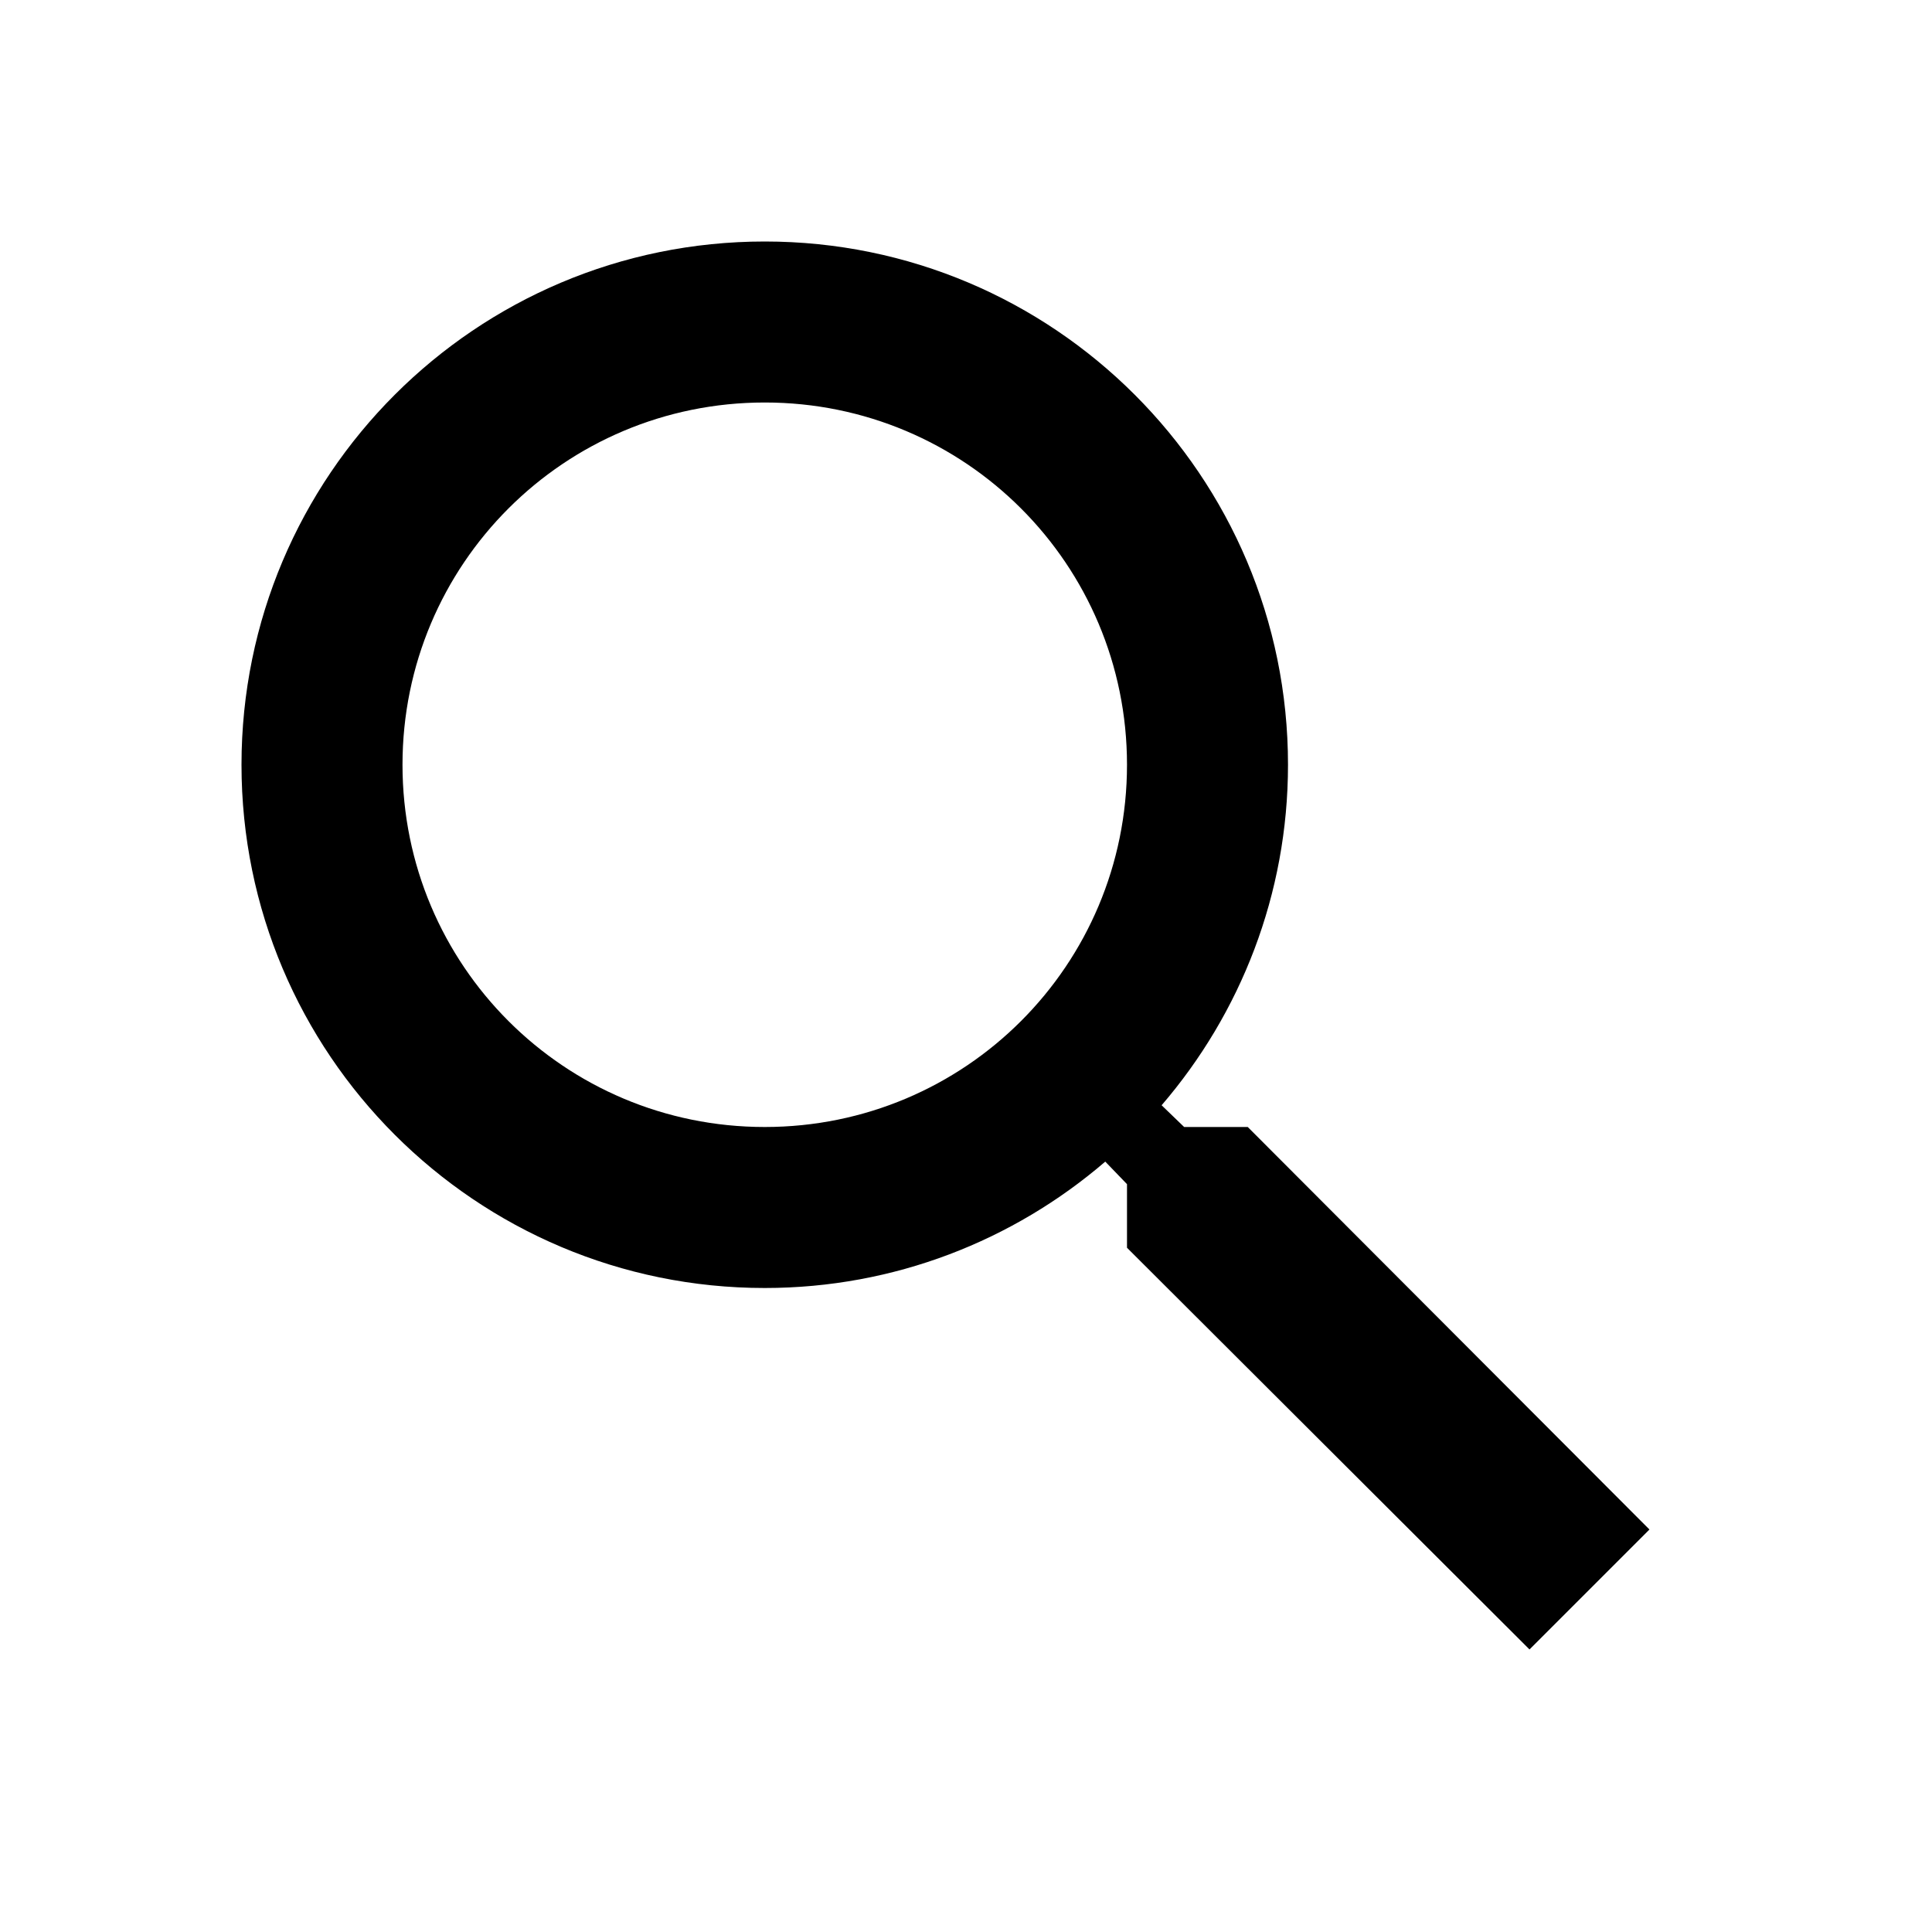
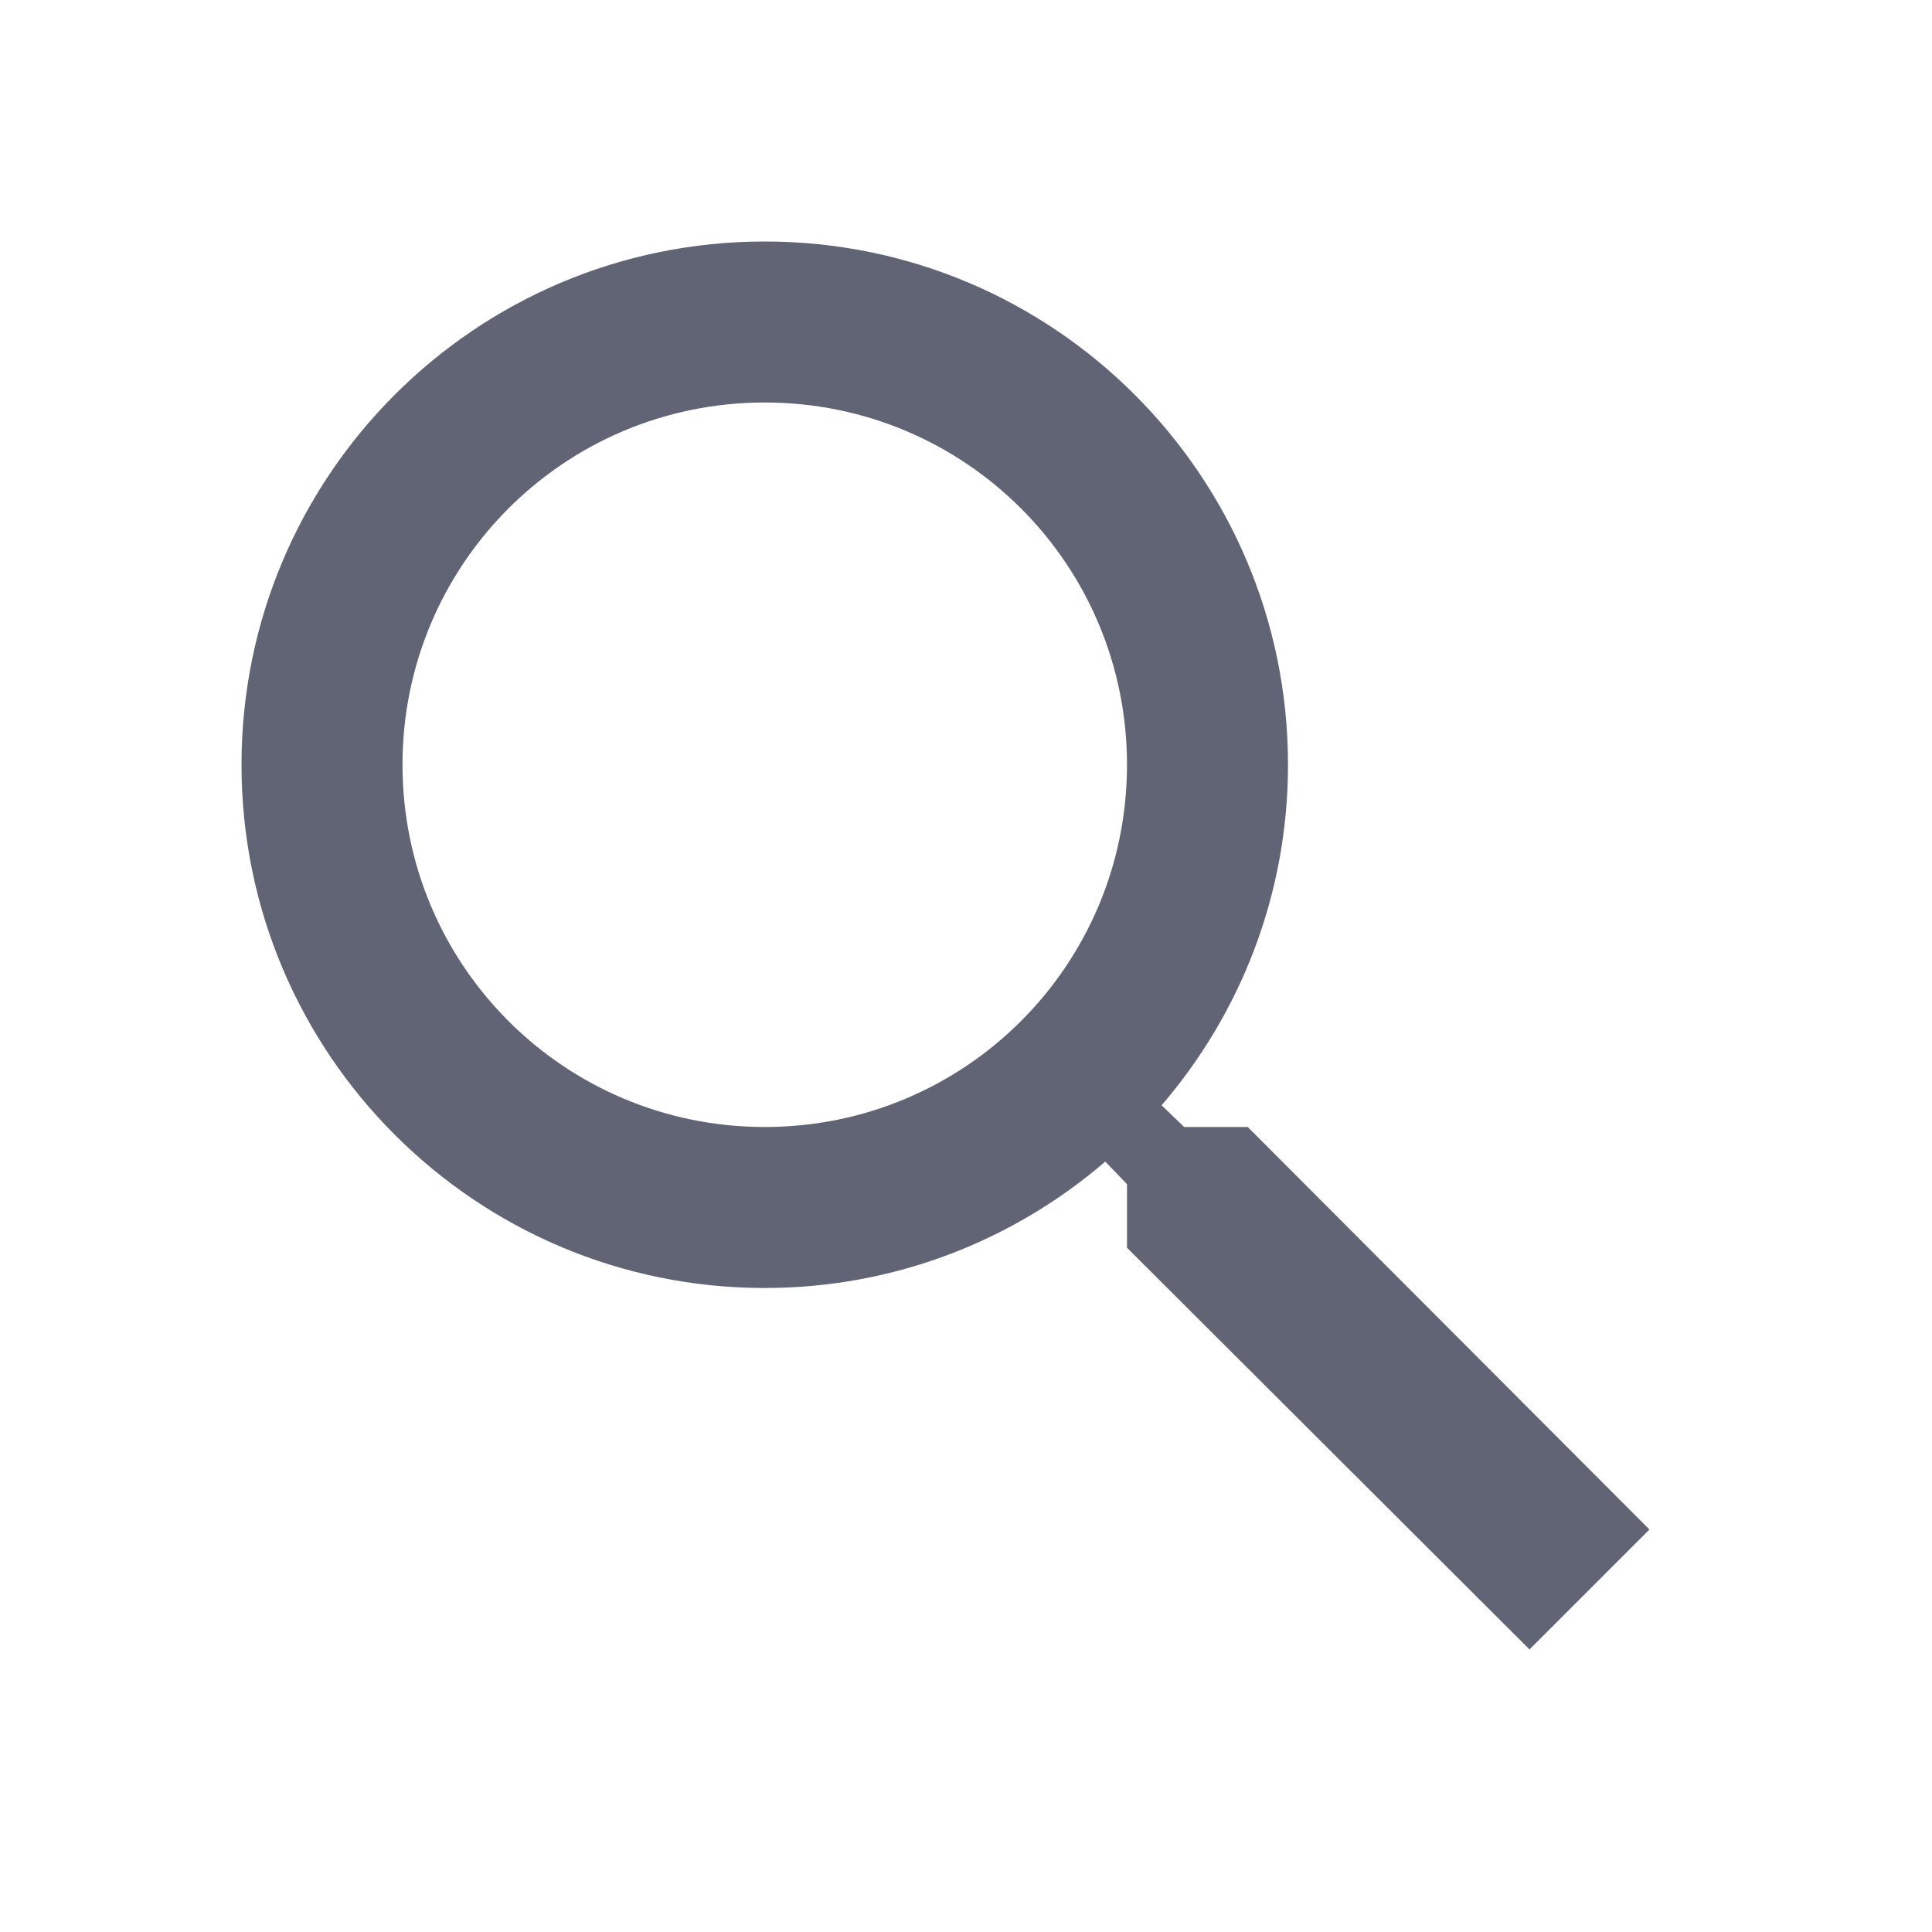
<svg xmlns="http://www.w3.org/2000/svg" height="24" viewBox="0 0 24 24" width="24">
  <path d="M0 0h24v24H0z" fill="none" />
-   <path d="M15.5 14h-.79l-.28-.27C15.41 12.59 16 11.11 16 9.5 16 5.91 13.09 3 9.5 3S3 5.91 3 9.5 5.91 16 9.5 16c1.61 0 3.09-.59 4.23-1.57l.27.28v.79l5 4.99L20.49 19l-4.99-5zm-6 0C7.01 14 5 11.99 5 9.5S7.01 5 9.5 5 14 7.01 14 9.5 11.99 14 9.5 14z" />
+   <path d="M15.5 14h-.79l-.28-.27C15.41 12.59 16 11.11 16 9.5 16 5.91 13.09 3 9.5 3S3 5.91 3 9.5 5.91 16 9.5 16c1.61 0 3.09-.59 4.23-1.57l.27.28v.79l5 4.99L20.49 19l-4.99-5zm-6 0C7.01 14 5 11.99 5 9.5S7.01 5 9.5 5 14 7.01 14 9.5 11.99 14 9.5 14z" fill="#616475" />
</svg>
